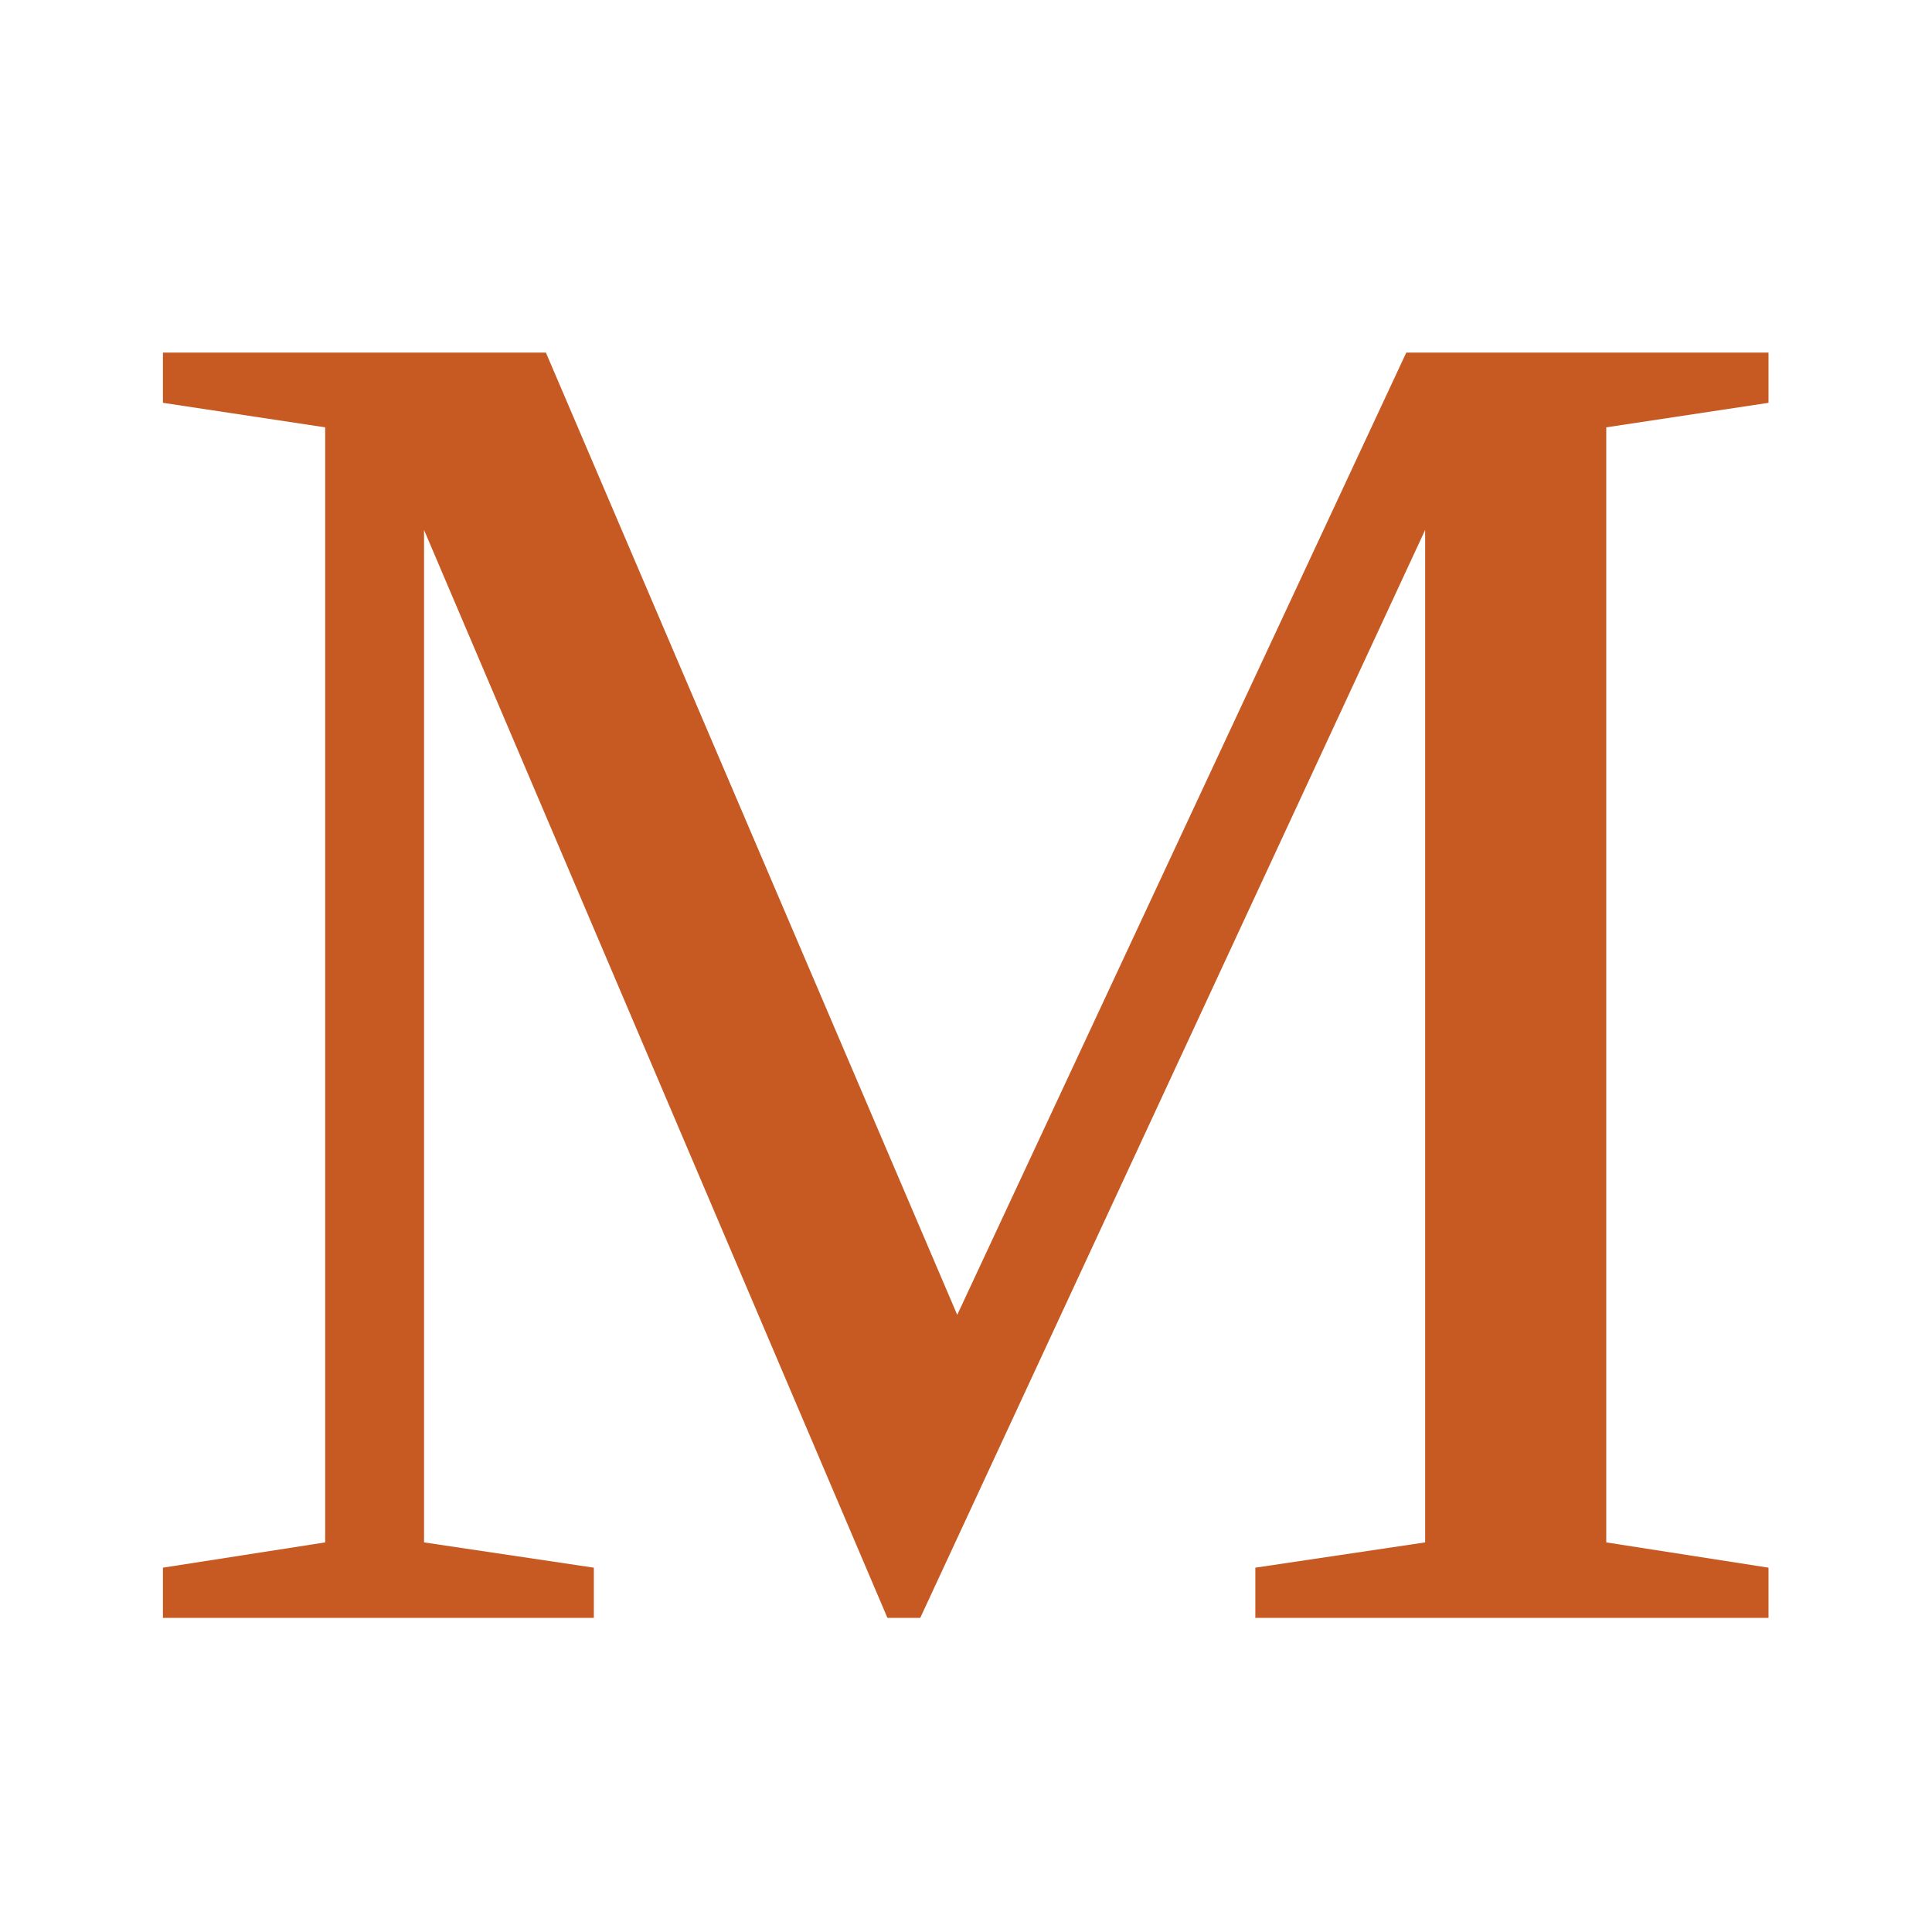
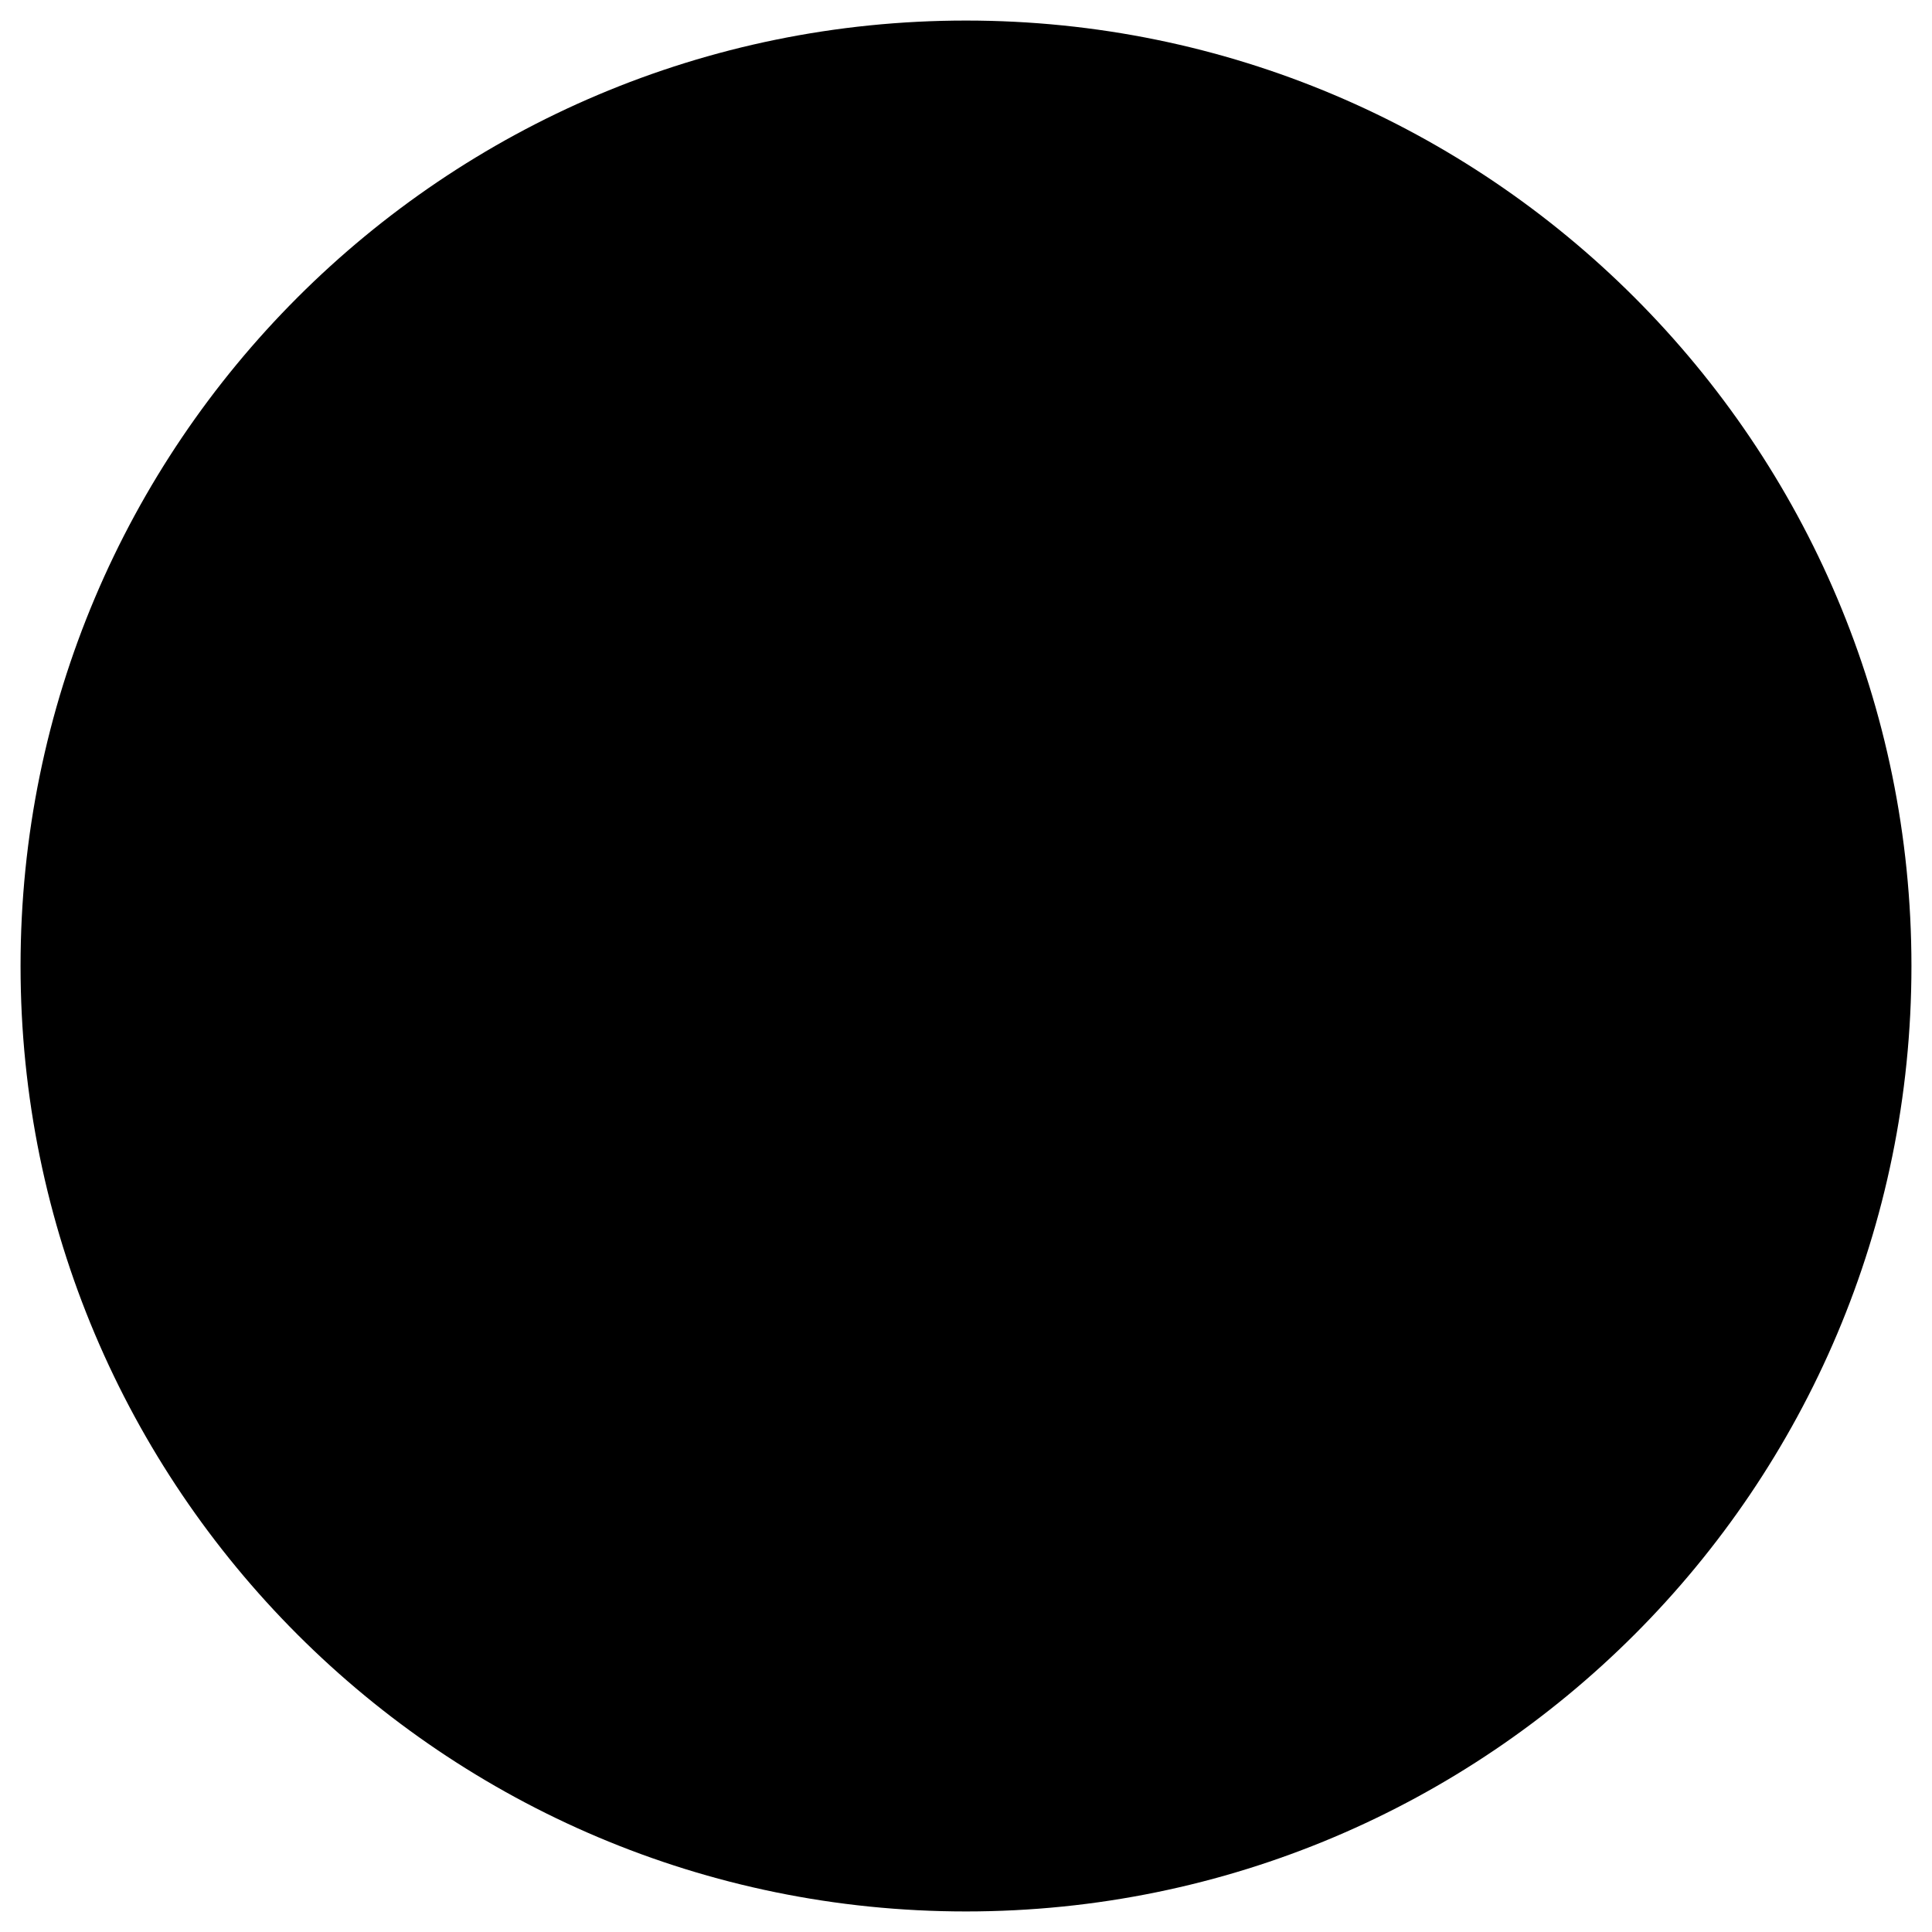
- <svg xmlns="http://www.w3.org/2000/svg" viewBox="10 10 80 80">
-   <text x="50" y="50" dominant-baseline="central" text-anchor="middle" font-family="Georgia, 'Times New Roman', serif" font-size="80" font-weight="400" fill="hsl(20 70% 46%)">M</text>
+ <svg xmlns="http://www.w3.org/2000/svg" viewBox="3 3 94 94">
+   <circle cx="50" cy="50" r="46" fill="oklch(0.16 0.008 60)" stroke="oklch(0.58 0.175 30)" stroke-width="2.5" />
+   <text x="50" y="52" text-anchor="middle" dominant-baseline="central" font-family="'Newsreader', 'EB Garamond', Georgia, 'Times New Roman', serif" font-size="48" font-weight="400" fill="oklch(0.58 0.175 30)">АП</text>
</svg>
